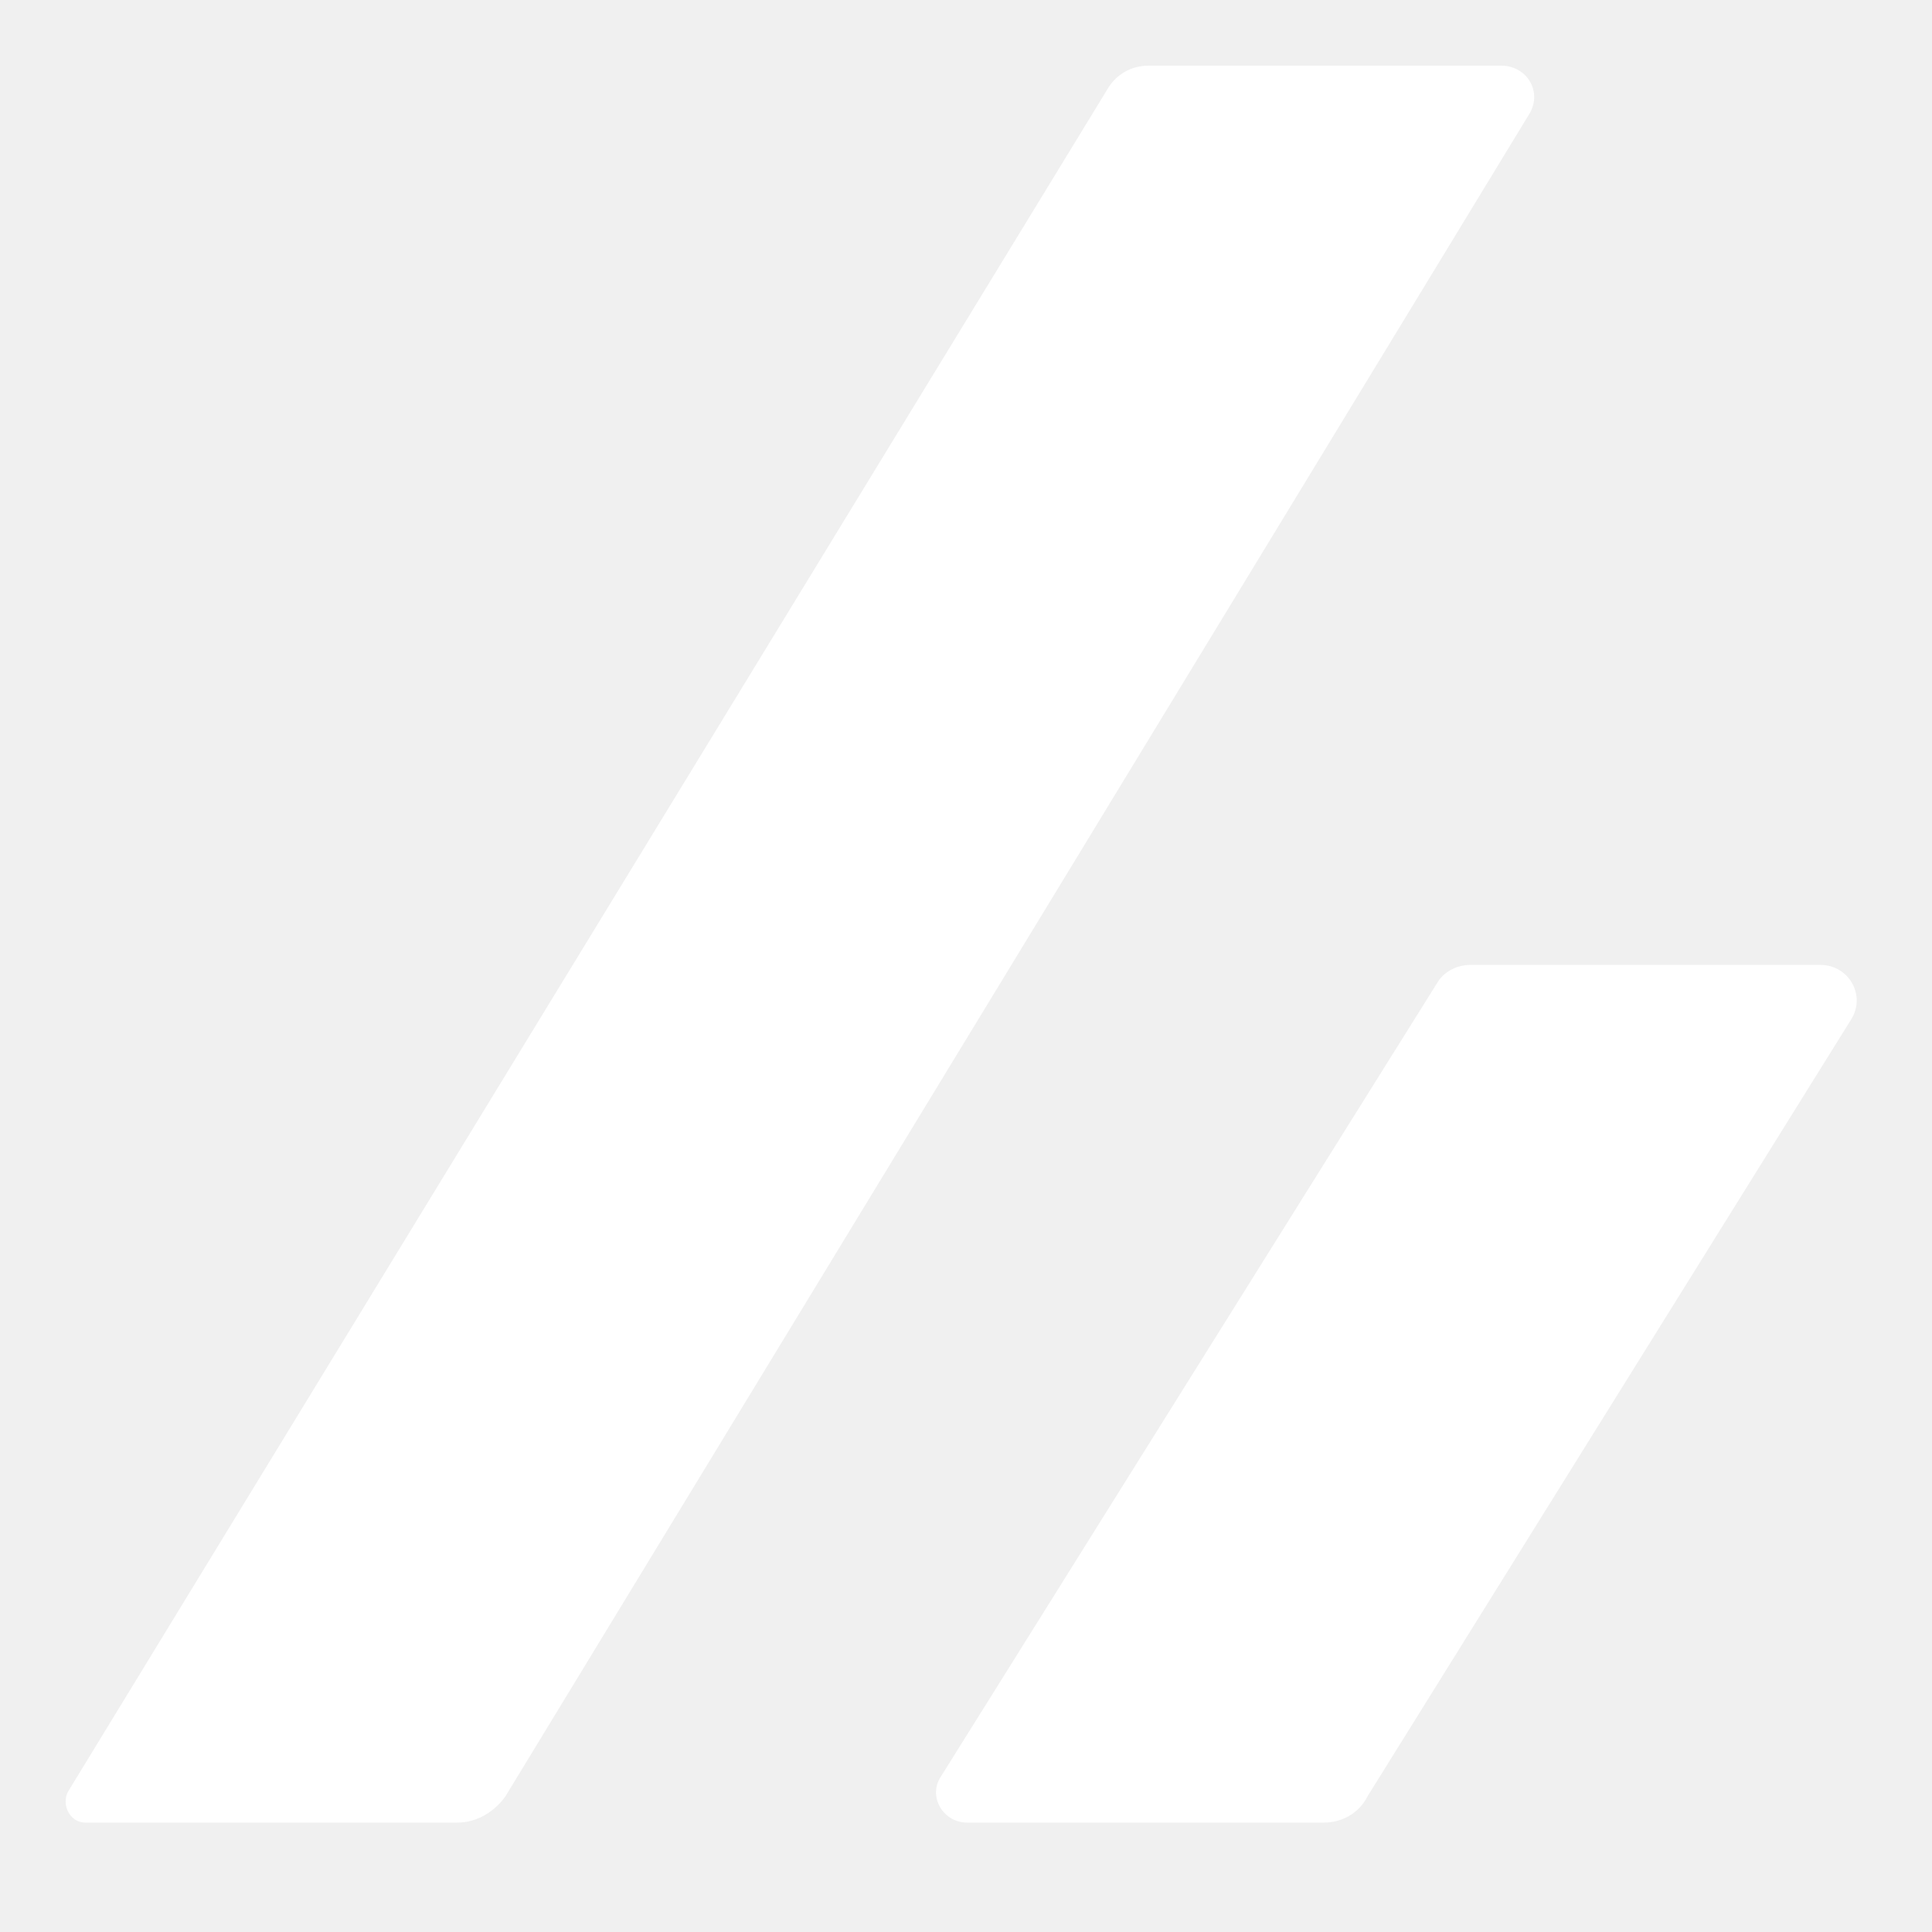
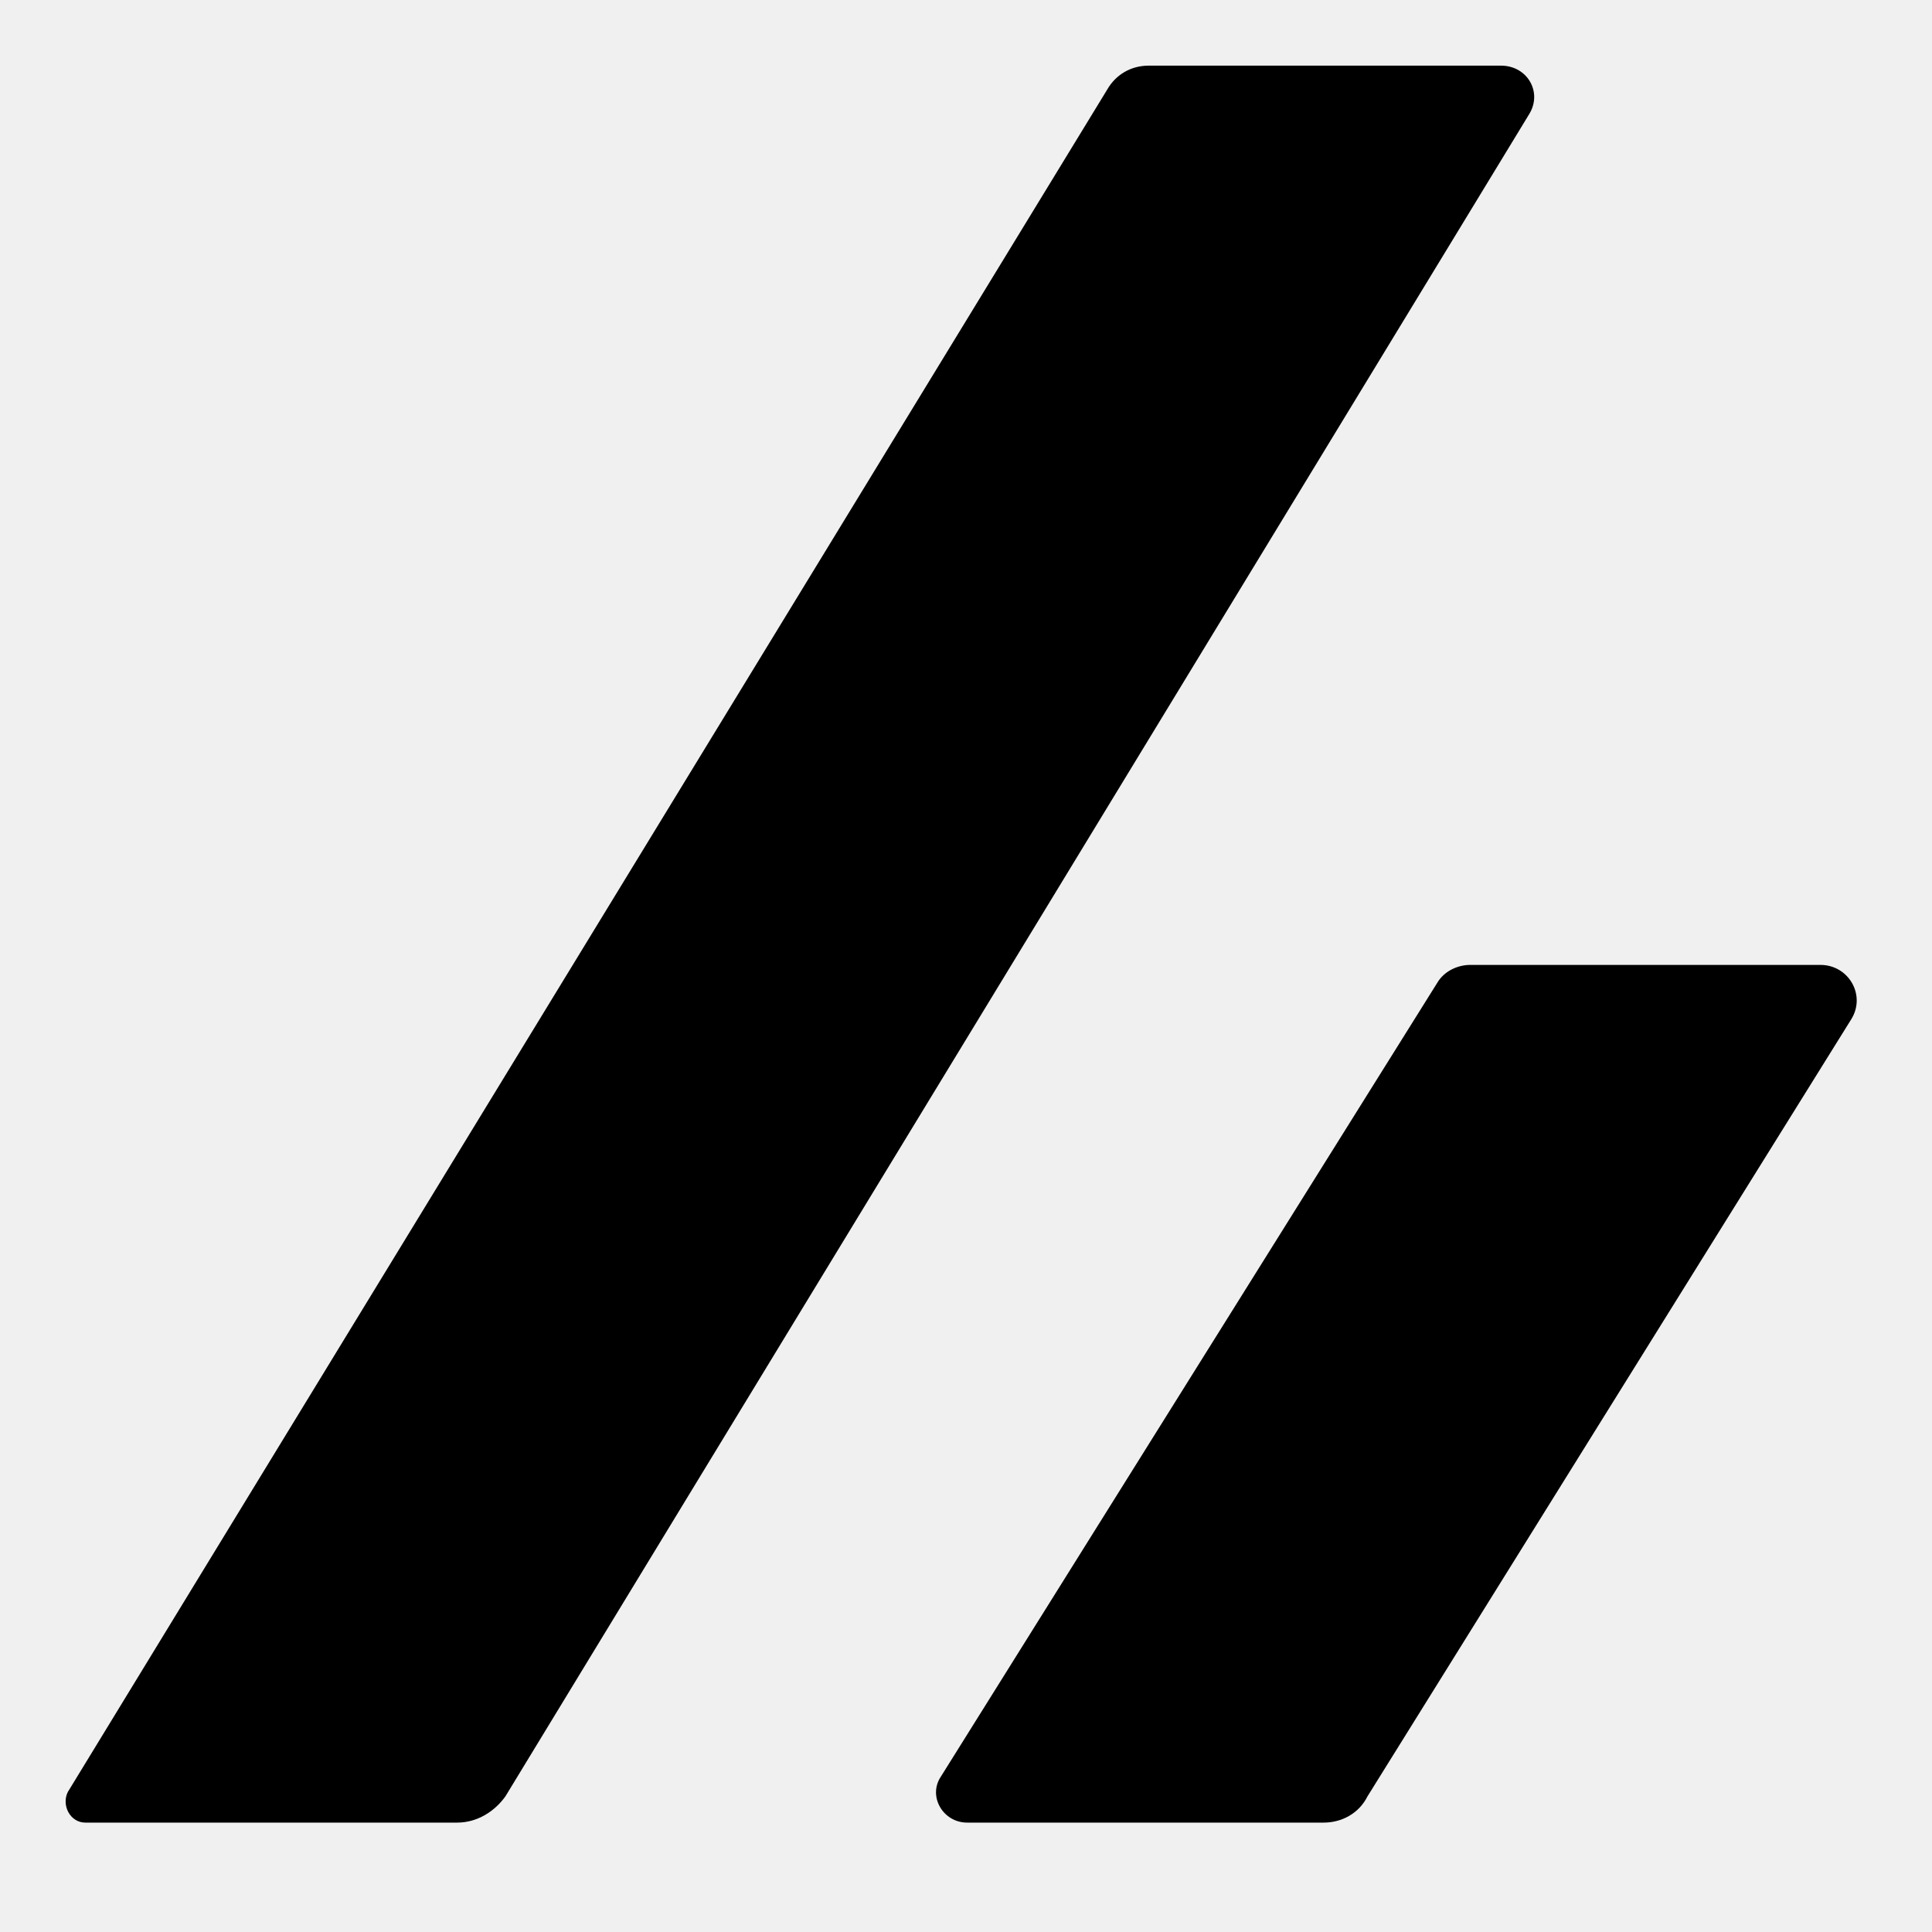
- <svg xmlns="http://www.w3.org/2000/svg" version="1.1" x="0px" y="0px" viewBox="0 0 88.3 88.3" style="enable-background:new 0 0 88.3 88.3;" xml:space="preserve">
-   <g fill="#FFF">
+ <svg xmlns="http://www.w3.org/2000/svg" id="zenn" version="1.1" x="0px" y="0px" viewBox="0 0 88.3 88.3" style="enable-background:new 0 0 88.3 88.3;" xml:space="preserve">
+   <g>
    <path class="st0" d="M3.9,83.3h17c0.9,0,1.7-0.5,2.2-1.2L69.9,5.2c0.6-1-0.1-2.2-1.3-2.2H52.5c-0.8,0-1.5,0.4-1.9,1.1L3.1,81.9   C2.8,82.5,3.2,83.3,3.9,83.3z" />
    <path class="st0" d="M62.5,82.1l22.1-35.5c0.7-1.1-0.1-2.5-1.4-2.5h-16c-0.6,0-1.2,0.3-1.5,0.8L43,81.2c-0.6,0.9,0.1,2.1,1.2,2.1   h16.3C61.3,83.3,62.1,82.9,62.5,82.1z" />
  </g>
</svg>
